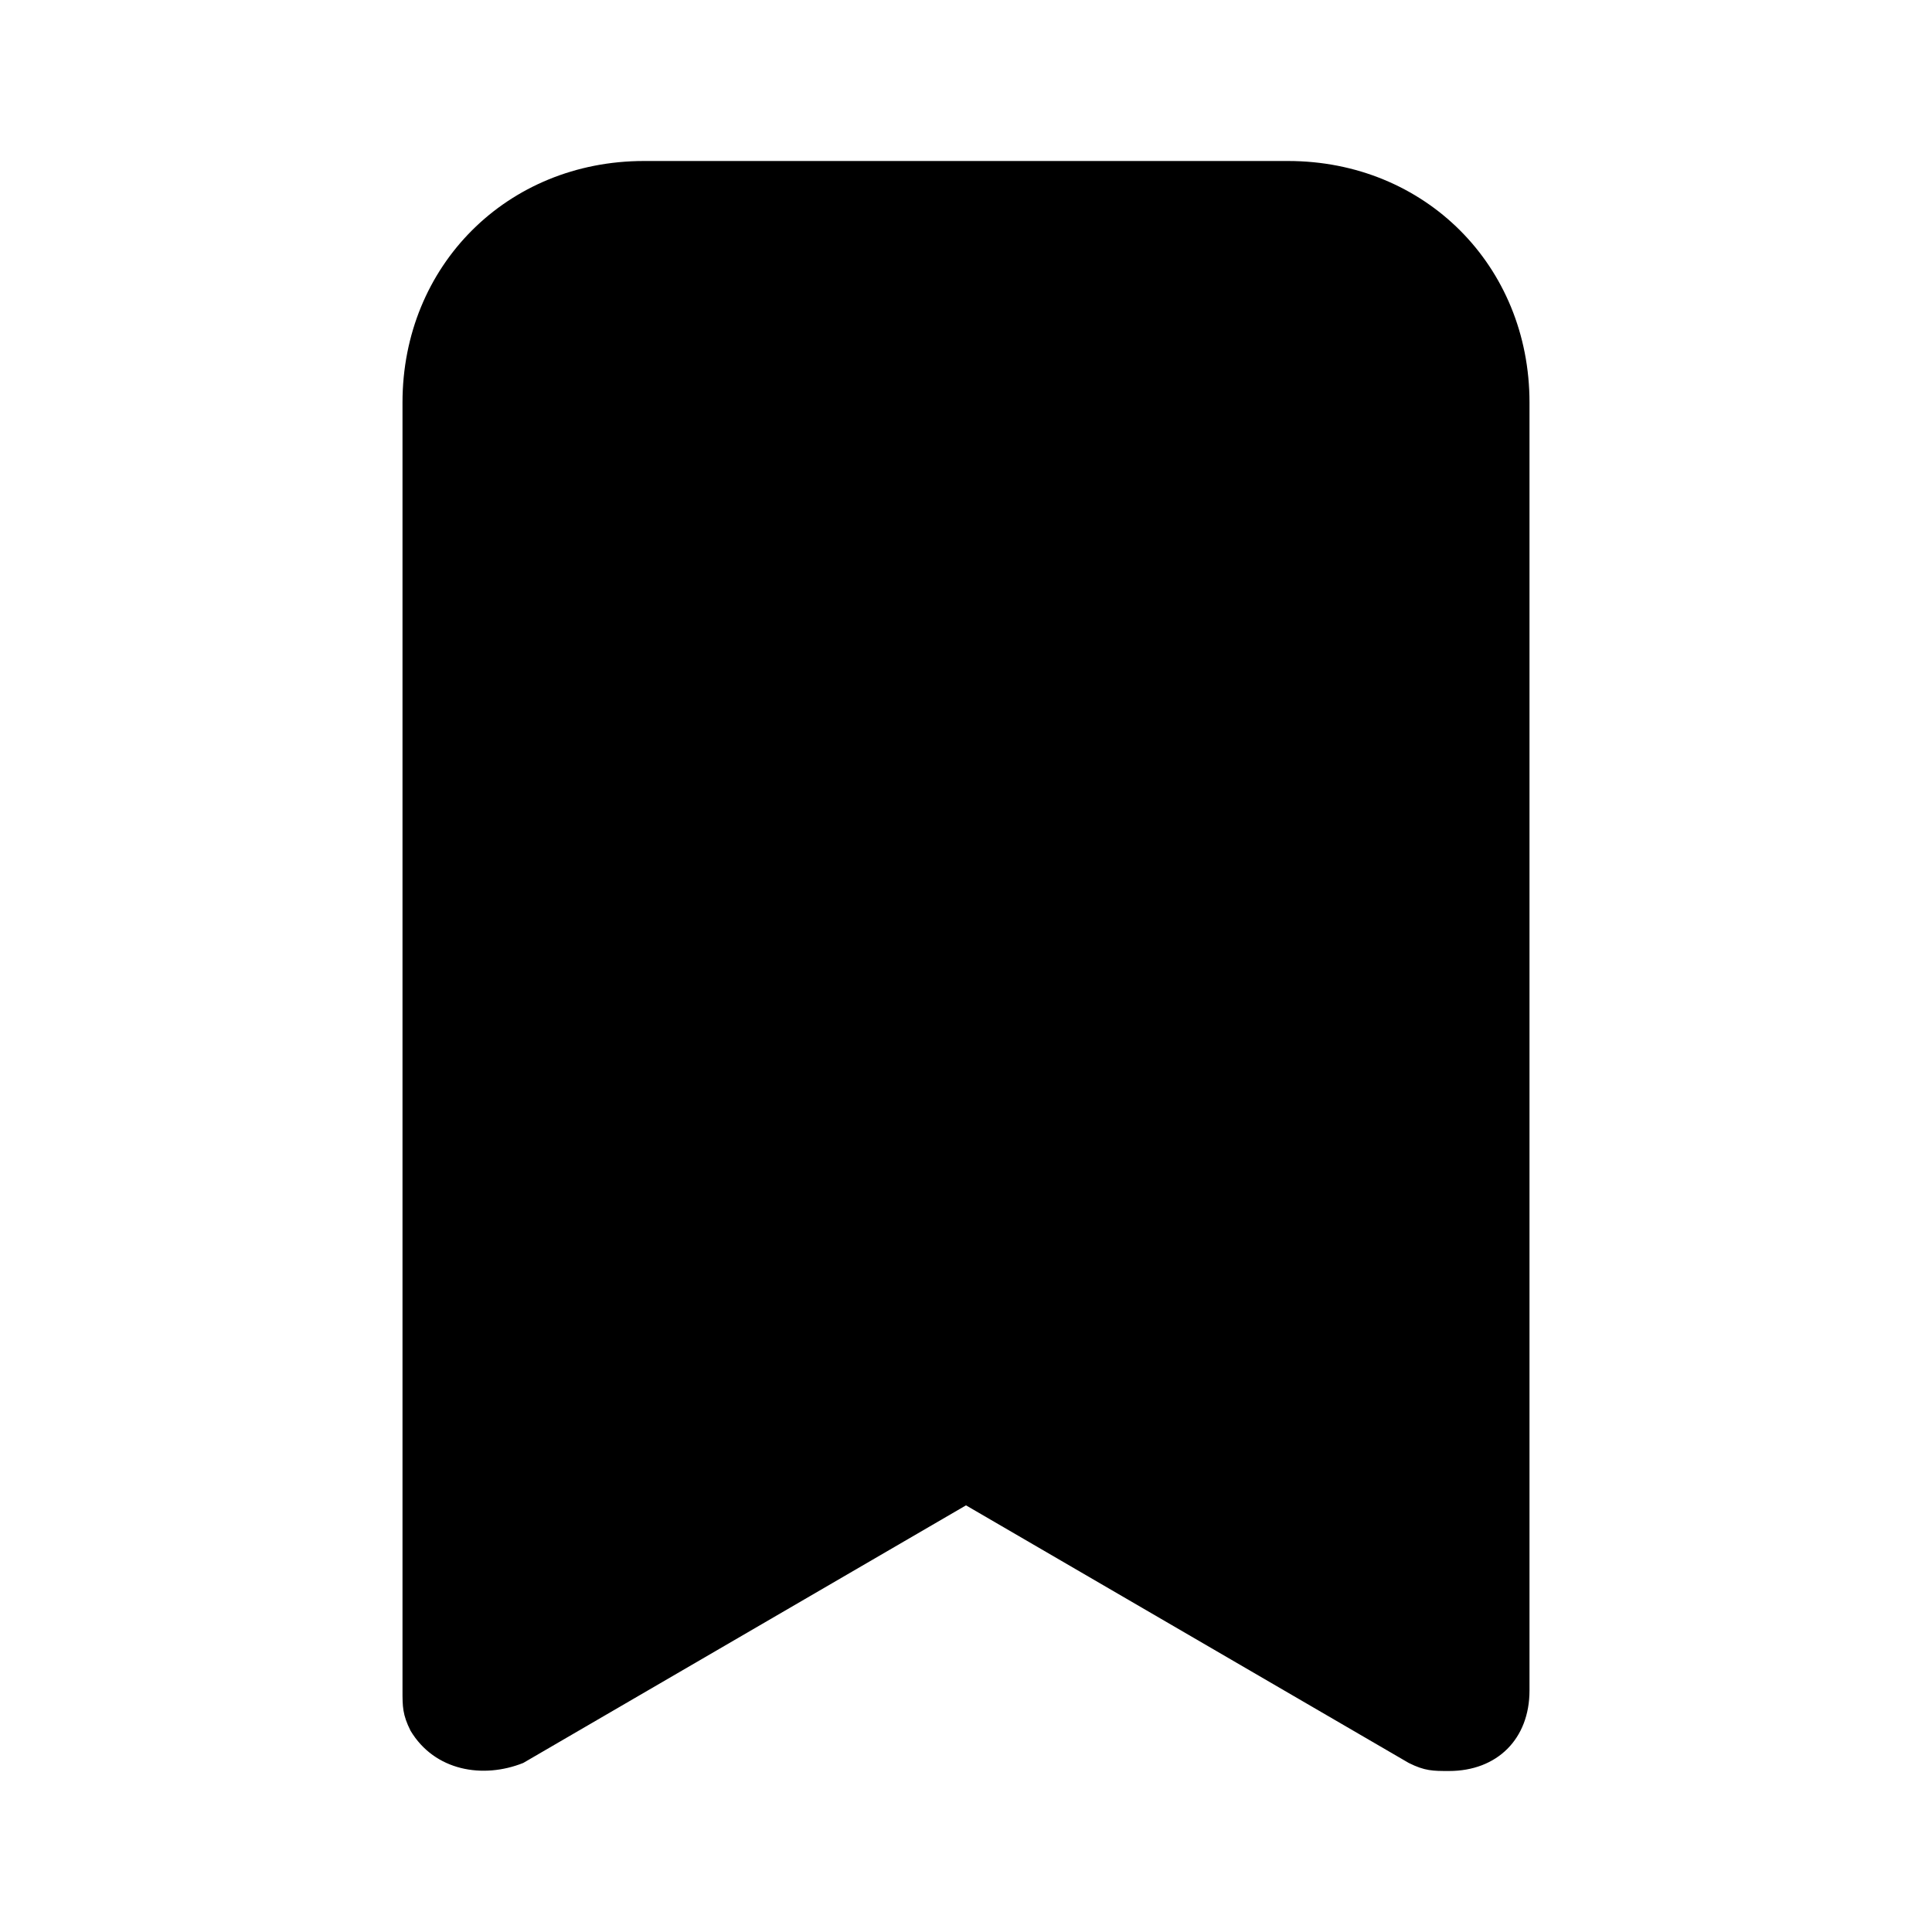
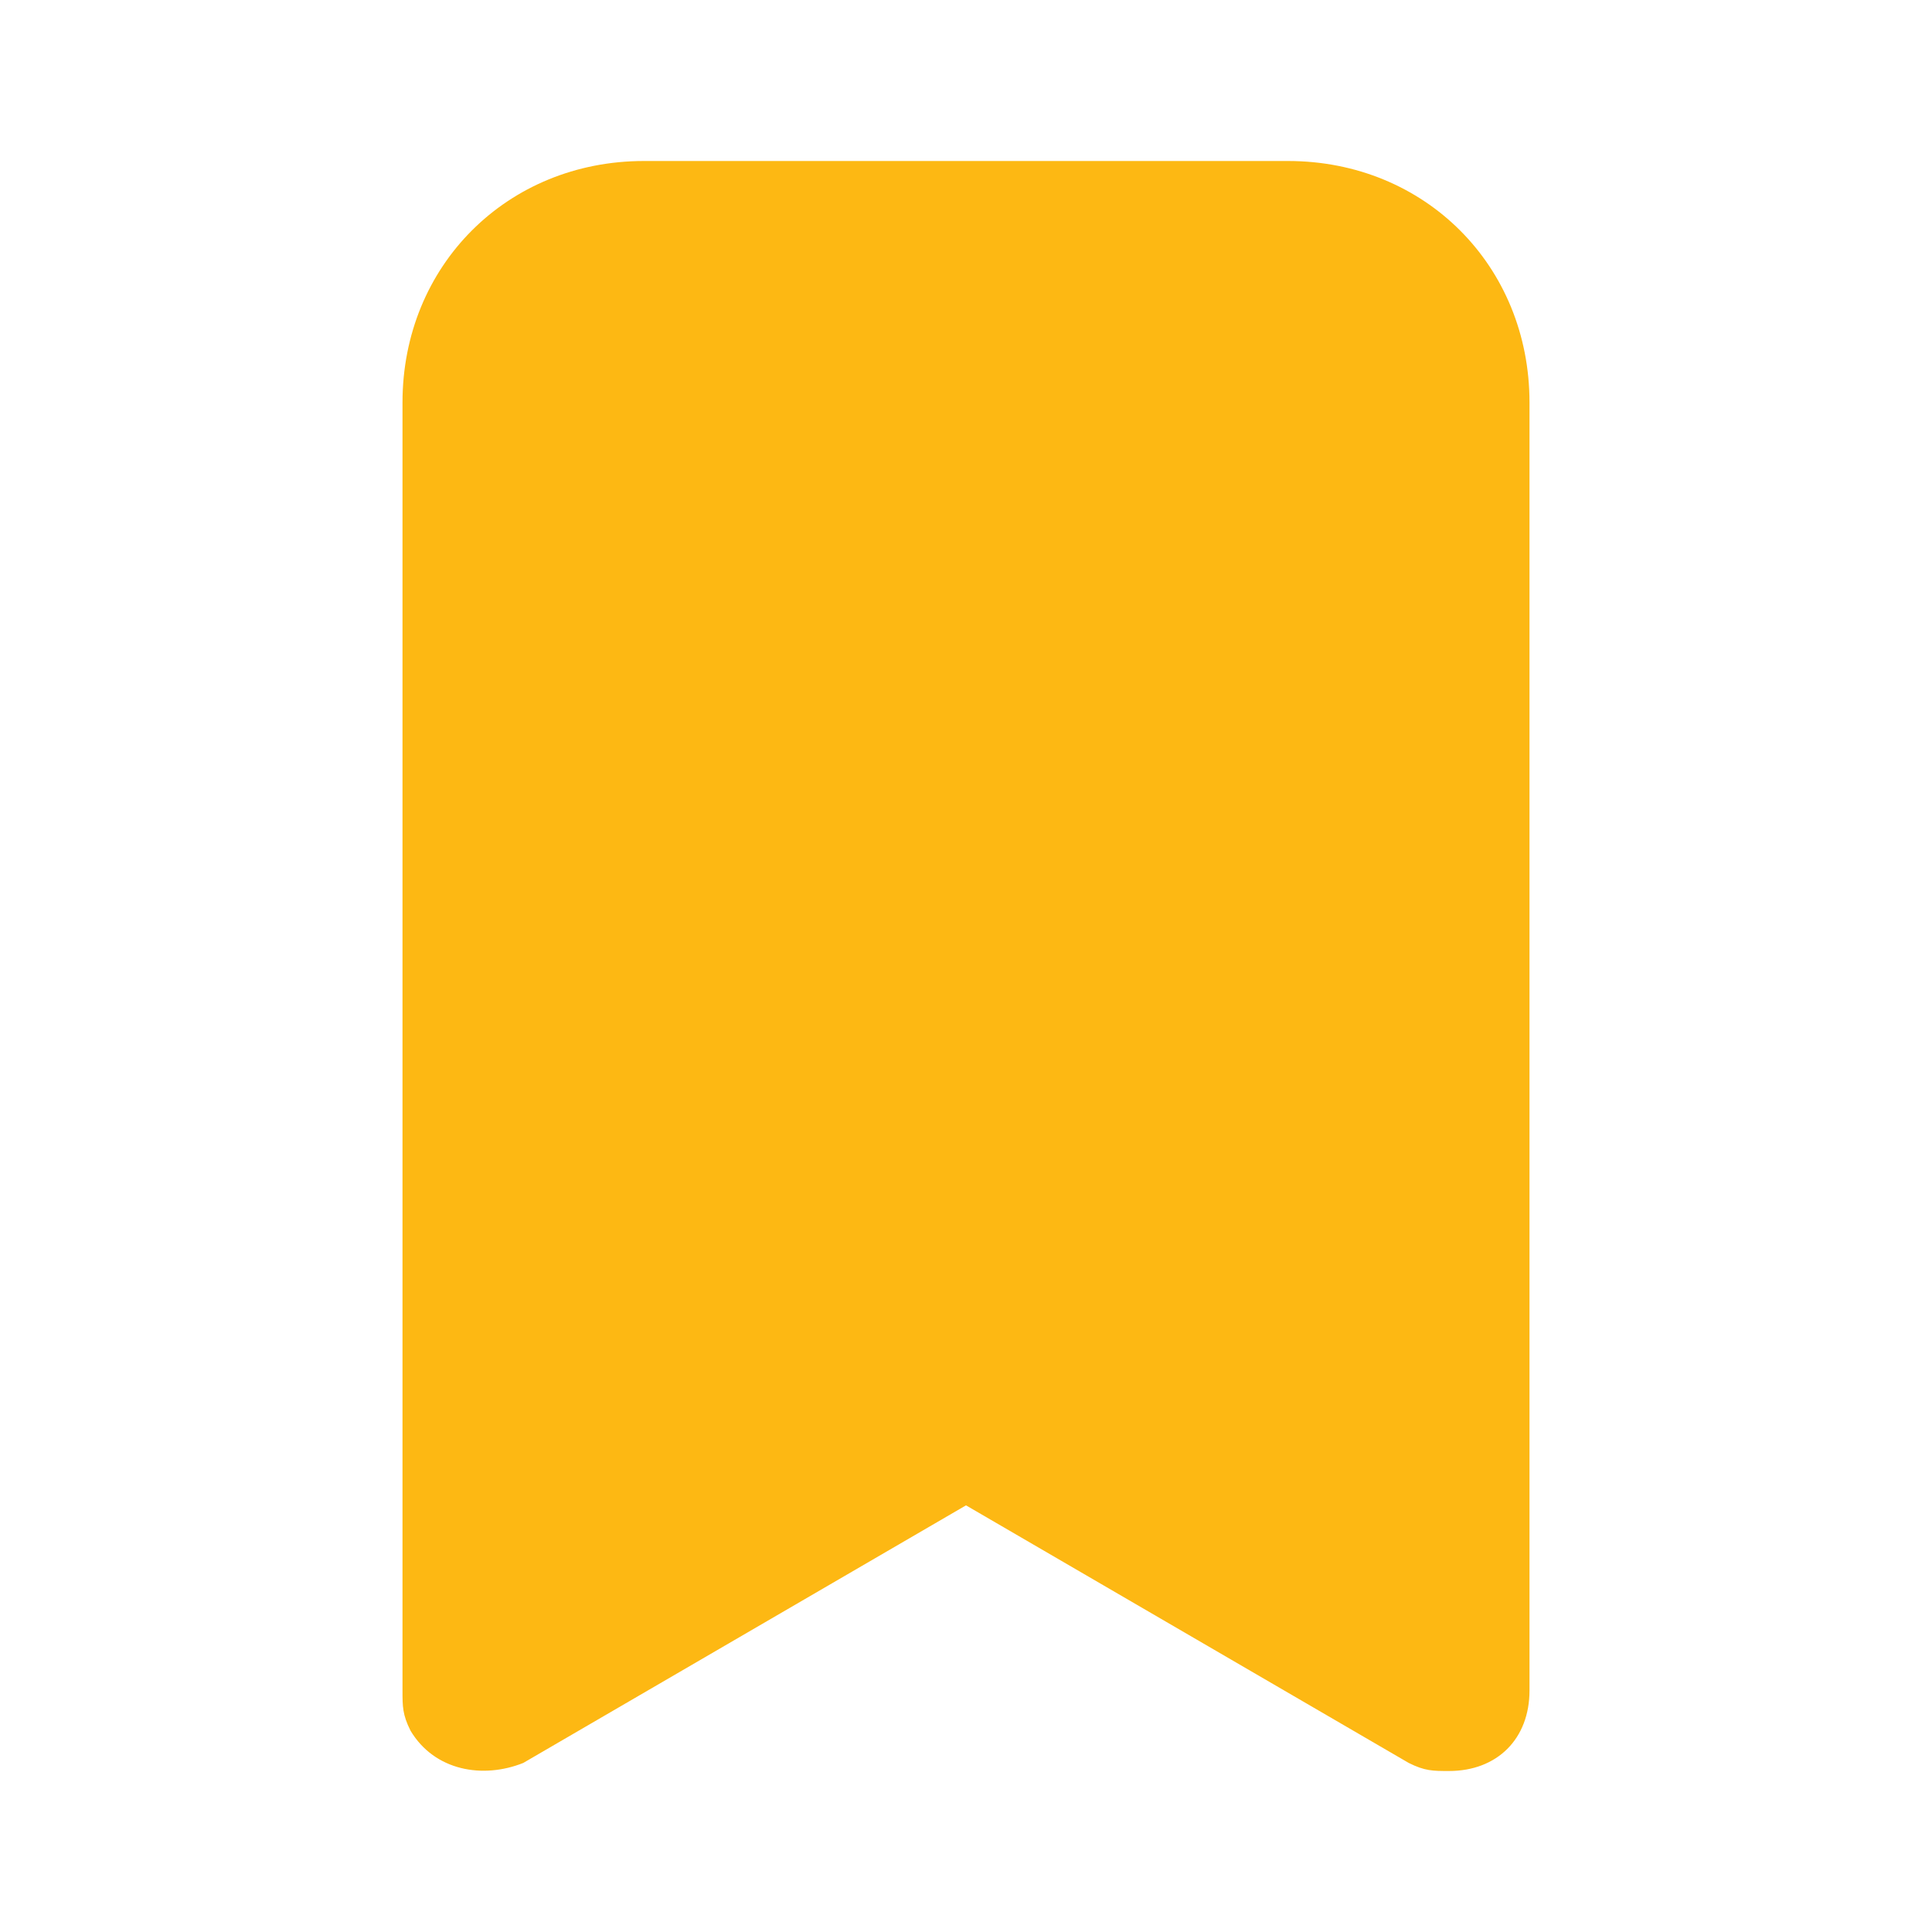
<svg xmlns="http://www.w3.org/2000/svg" enable-background="new 0 0 24 24" viewBox="0 0 24 24" id="save">
-   <path d="M16,2H8C6.3,2,5,3.3,5,5v16c0,0.2,0,0.3,0.1,0.5C5.4,22,6,22.1,6.5,21.9l5.5-3.2l5.5,3.2C17.7,22,17.8,22,18,22  c0.6,0,1-0.4,1-1V5C19,3.3,17.7,2,16,2z" />
+   <path fill="#FDB813" d="M16,2H8C6.3,2,5,3.3,5,5v16c0,0.2,0,0.3,0.1,0.5C5.4,22,6,22.1,6.5,21.9l5.5-3.2l5.5,3.2C17.7,22,17.8,22,18,22  c0.6,0,1-0.4,1-1V5C19,3.3,17.7,2,16,2z" />
</svg>
